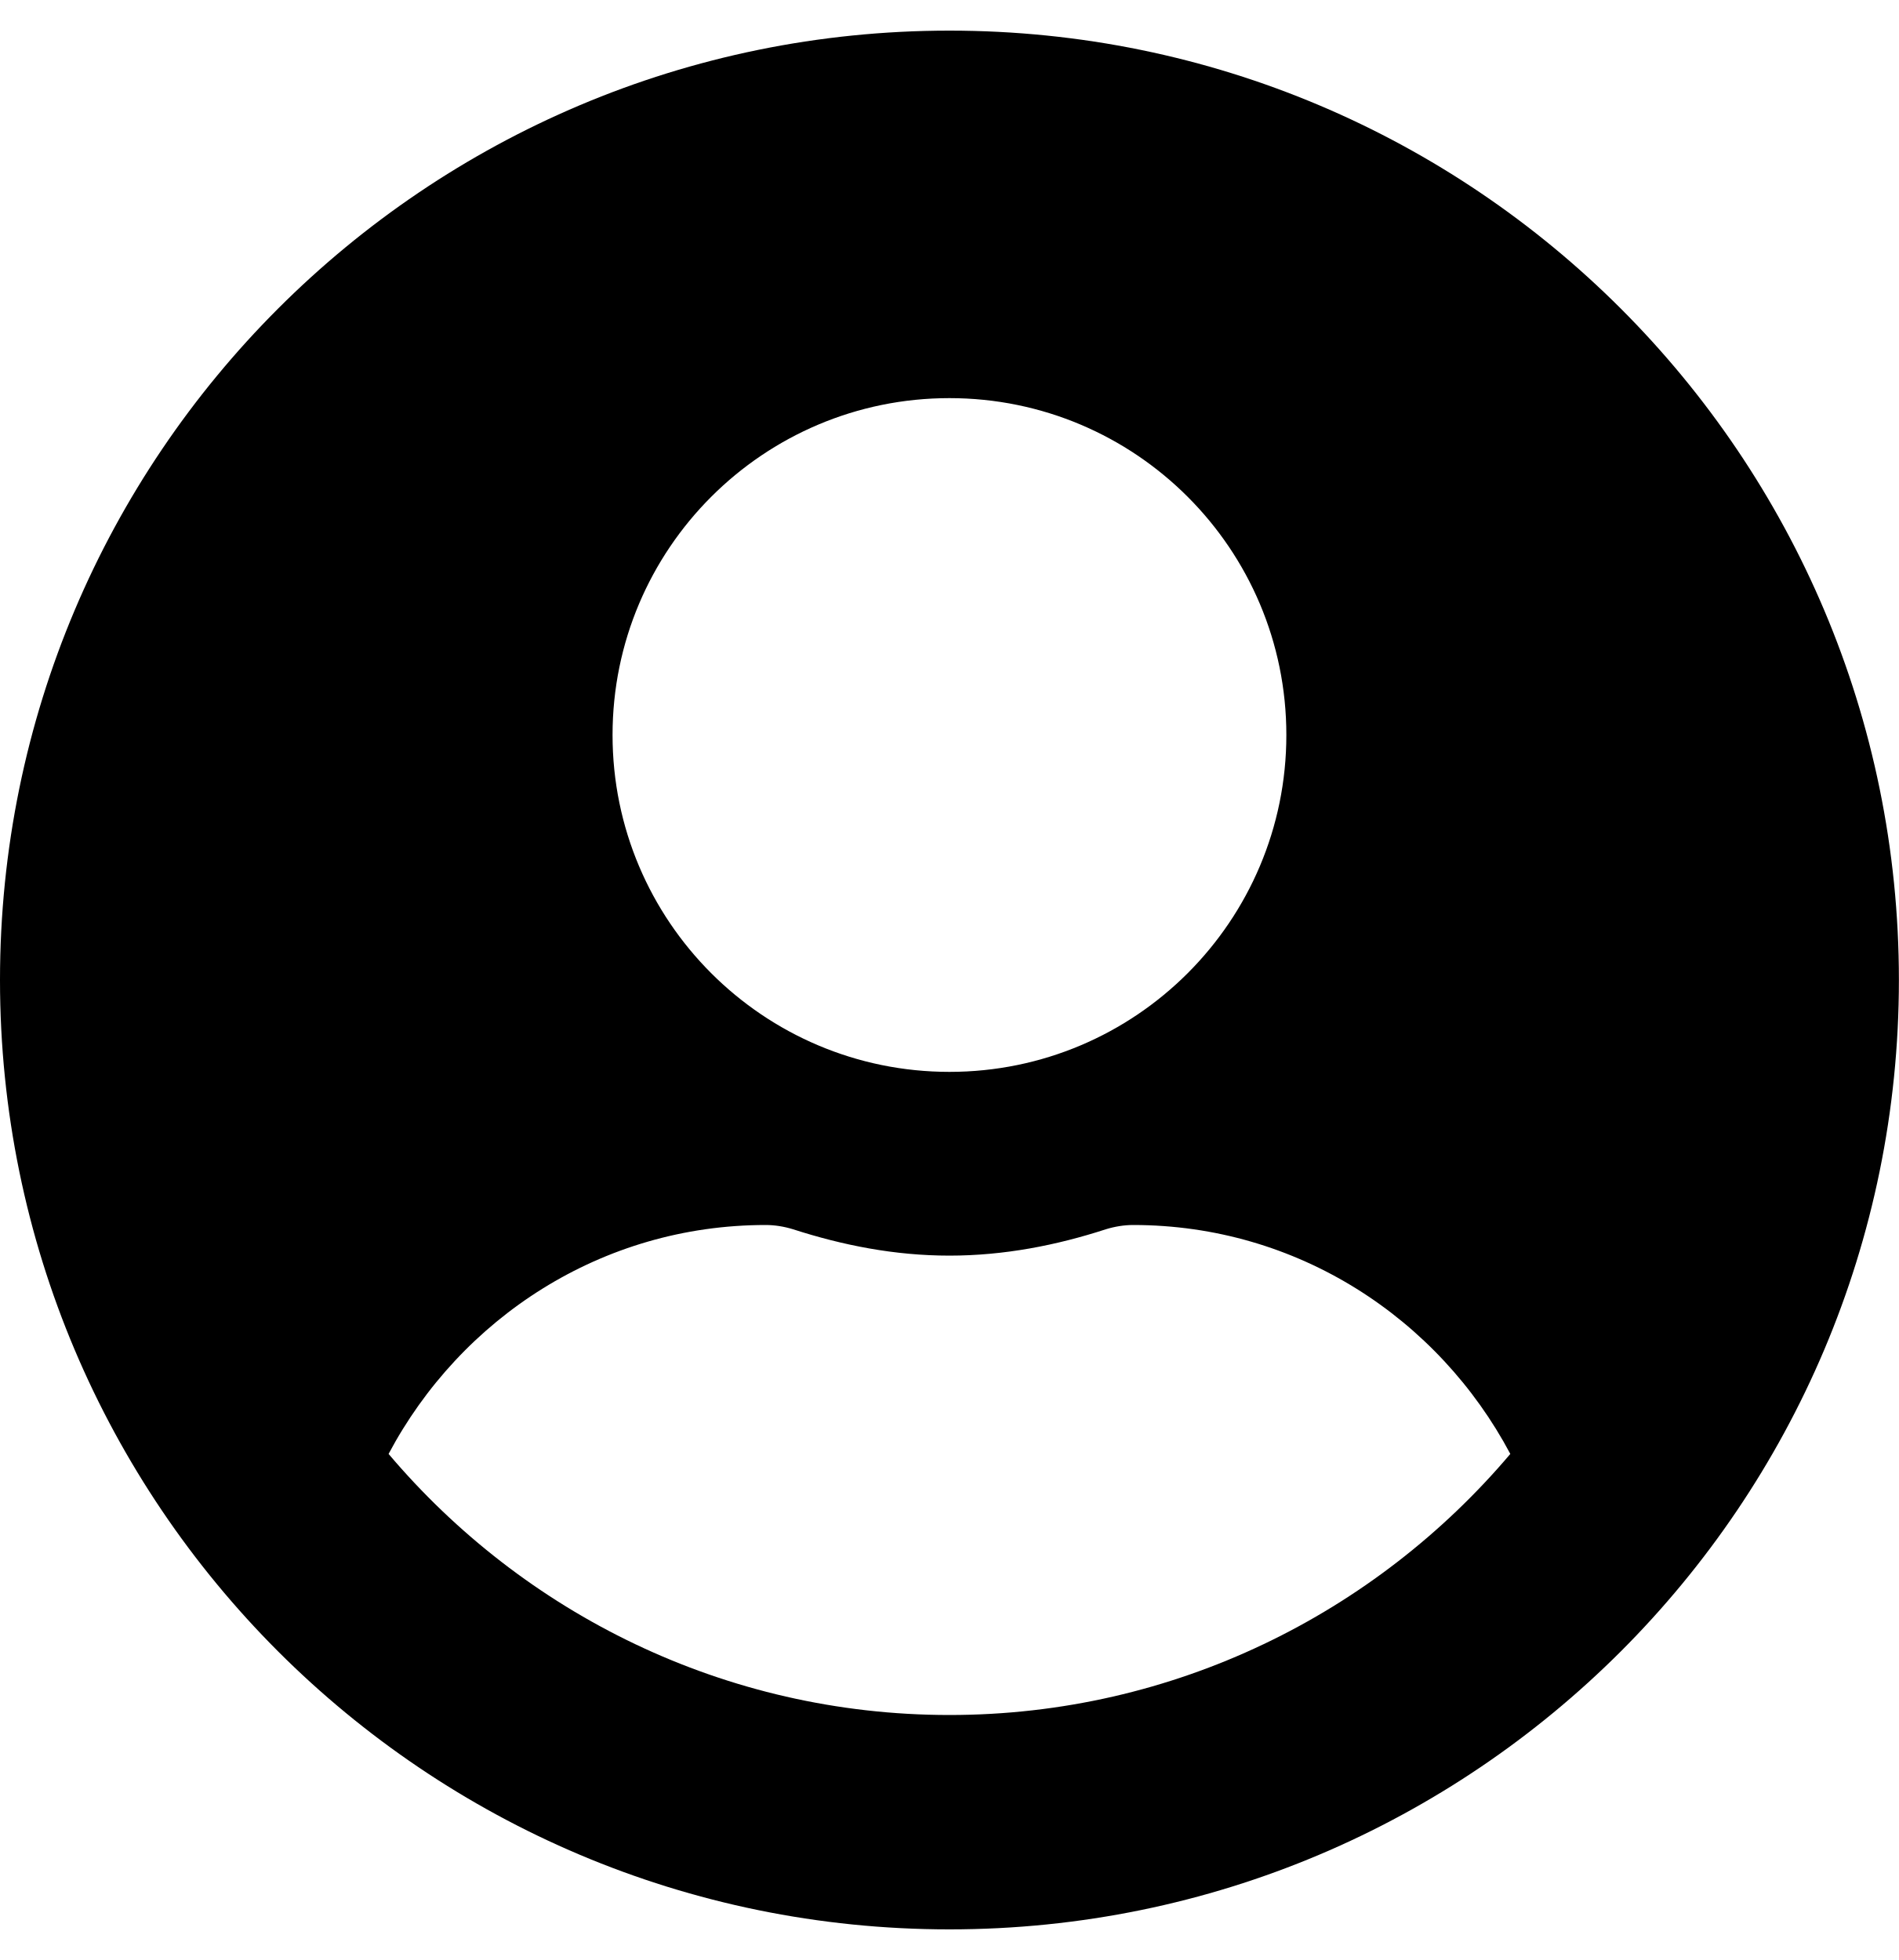
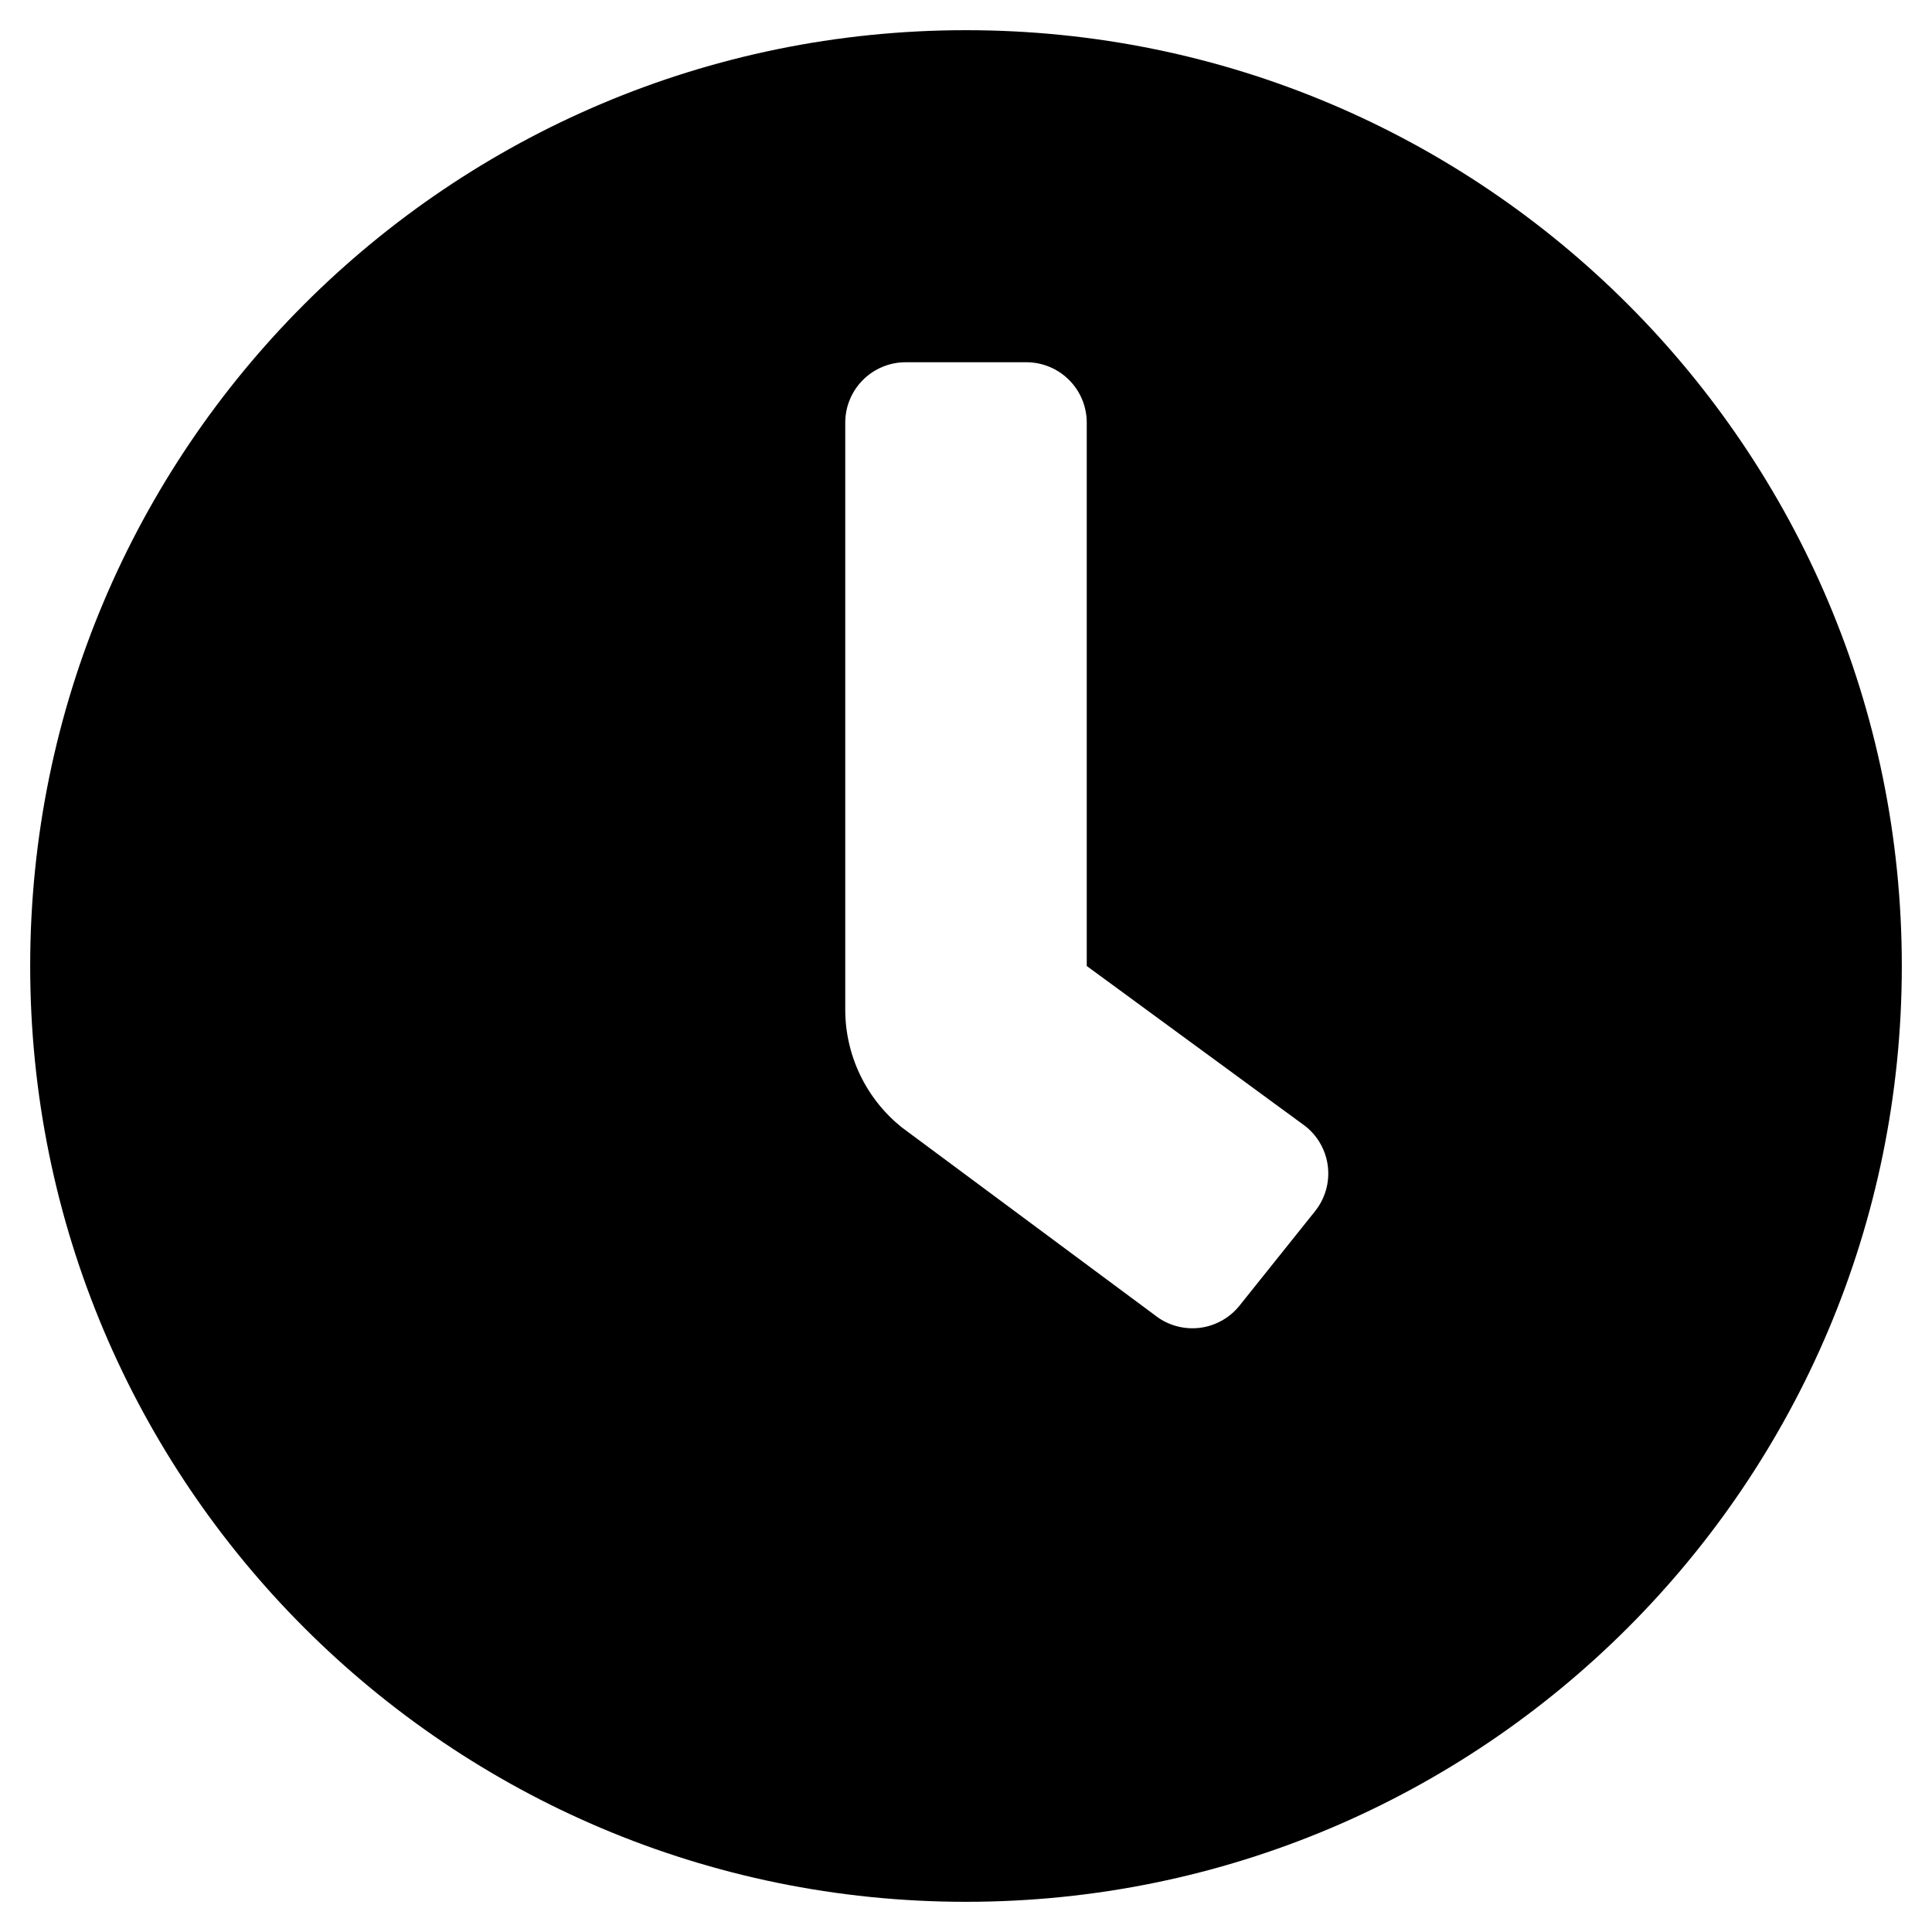
- <svg xmlns="http://www.w3.org/2000/svg" viewBox="0 0 496 512" width="496" height="512">
+ <svg xmlns="http://www.w3.org/2000/svg" viewBox="0 0 512 512" width="512" height="512">
  <style>
		tspan { white-space:pre }
		.shp0 { fill: #000000 } 
	</style>
-   <path id="Layer" fill-rule="evenodd" class="shp0" d="M496 256C496 393 385 504 248 504C111 504 0 393 0 256C0 119 111 8 248 8C385 8 496 119 496 256ZM160 192C160 240.6 199.4 280 248 280C296.6 280 336 240.6 336 192C336 143.4 296.6 104 248 104C199.4 104 160 143.4 160 192ZM394.5 379.8C375.7 344.4 338.9 320 296 320C293.6 320 291.2 320.4 288.9 321.1C276 325.3 262.3 328 248 328C233.7 328 220.1 325.3 207.1 321.1C204.8 320.4 202.4 320 200 320C157.1 320 120.3 344.4 101.5 379.8C136.7 421.4 189.3 448 248 448C306.7 448 359.3 421.4 394.5 379.8Z" />
+   <path id="Layer" fill-rule="evenodd" class="shp0" d="M504 256C504 393 393 504 256 504C119 504 8 393 8 256C8 119 119 8 256 8C393 8 504 119 504 256ZM351.37 315.46C351.96 313.44 352.14 311.32 351.91 309.23C351.68 307.14 351.04 305.12 350.02 303.28C349.01 301.44 347.64 299.81 346 298.5L288 256L288 112C288 109.9 287.59 107.82 286.78 105.88C285.98 103.94 284.8 102.17 283.31 100.69C281.83 99.2 280.06 98.02 278.12 97.22C276.18 96.41 274.1 96 272 96L240 96C237.9 96 235.82 96.41 233.88 97.22C231.94 98.02 230.17 99.2 228.69 100.69C227.2 102.17 226.02 103.94 225.22 105.88C224.41 107.82 224 109.9 224 112L224 267.55C224 270.54 224.33 273.52 225 276.43C225.66 279.35 226.65 282.18 227.94 284.87C229.24 287.57 230.83 290.11 232.69 292.45C234.55 294.79 236.67 296.91 239 298.78L306 348.5C307.64 349.81 309.52 350.79 311.54 351.37C313.56 351.96 315.67 352.14 317.76 351.91C319.85 351.68 321.87 351.03 323.71 350.02C325.55 349.01 327.18 347.64 328.49 346L348.49 321C349.8 319.36 350.78 317.48 351.37 315.46Z" />
</svg>
